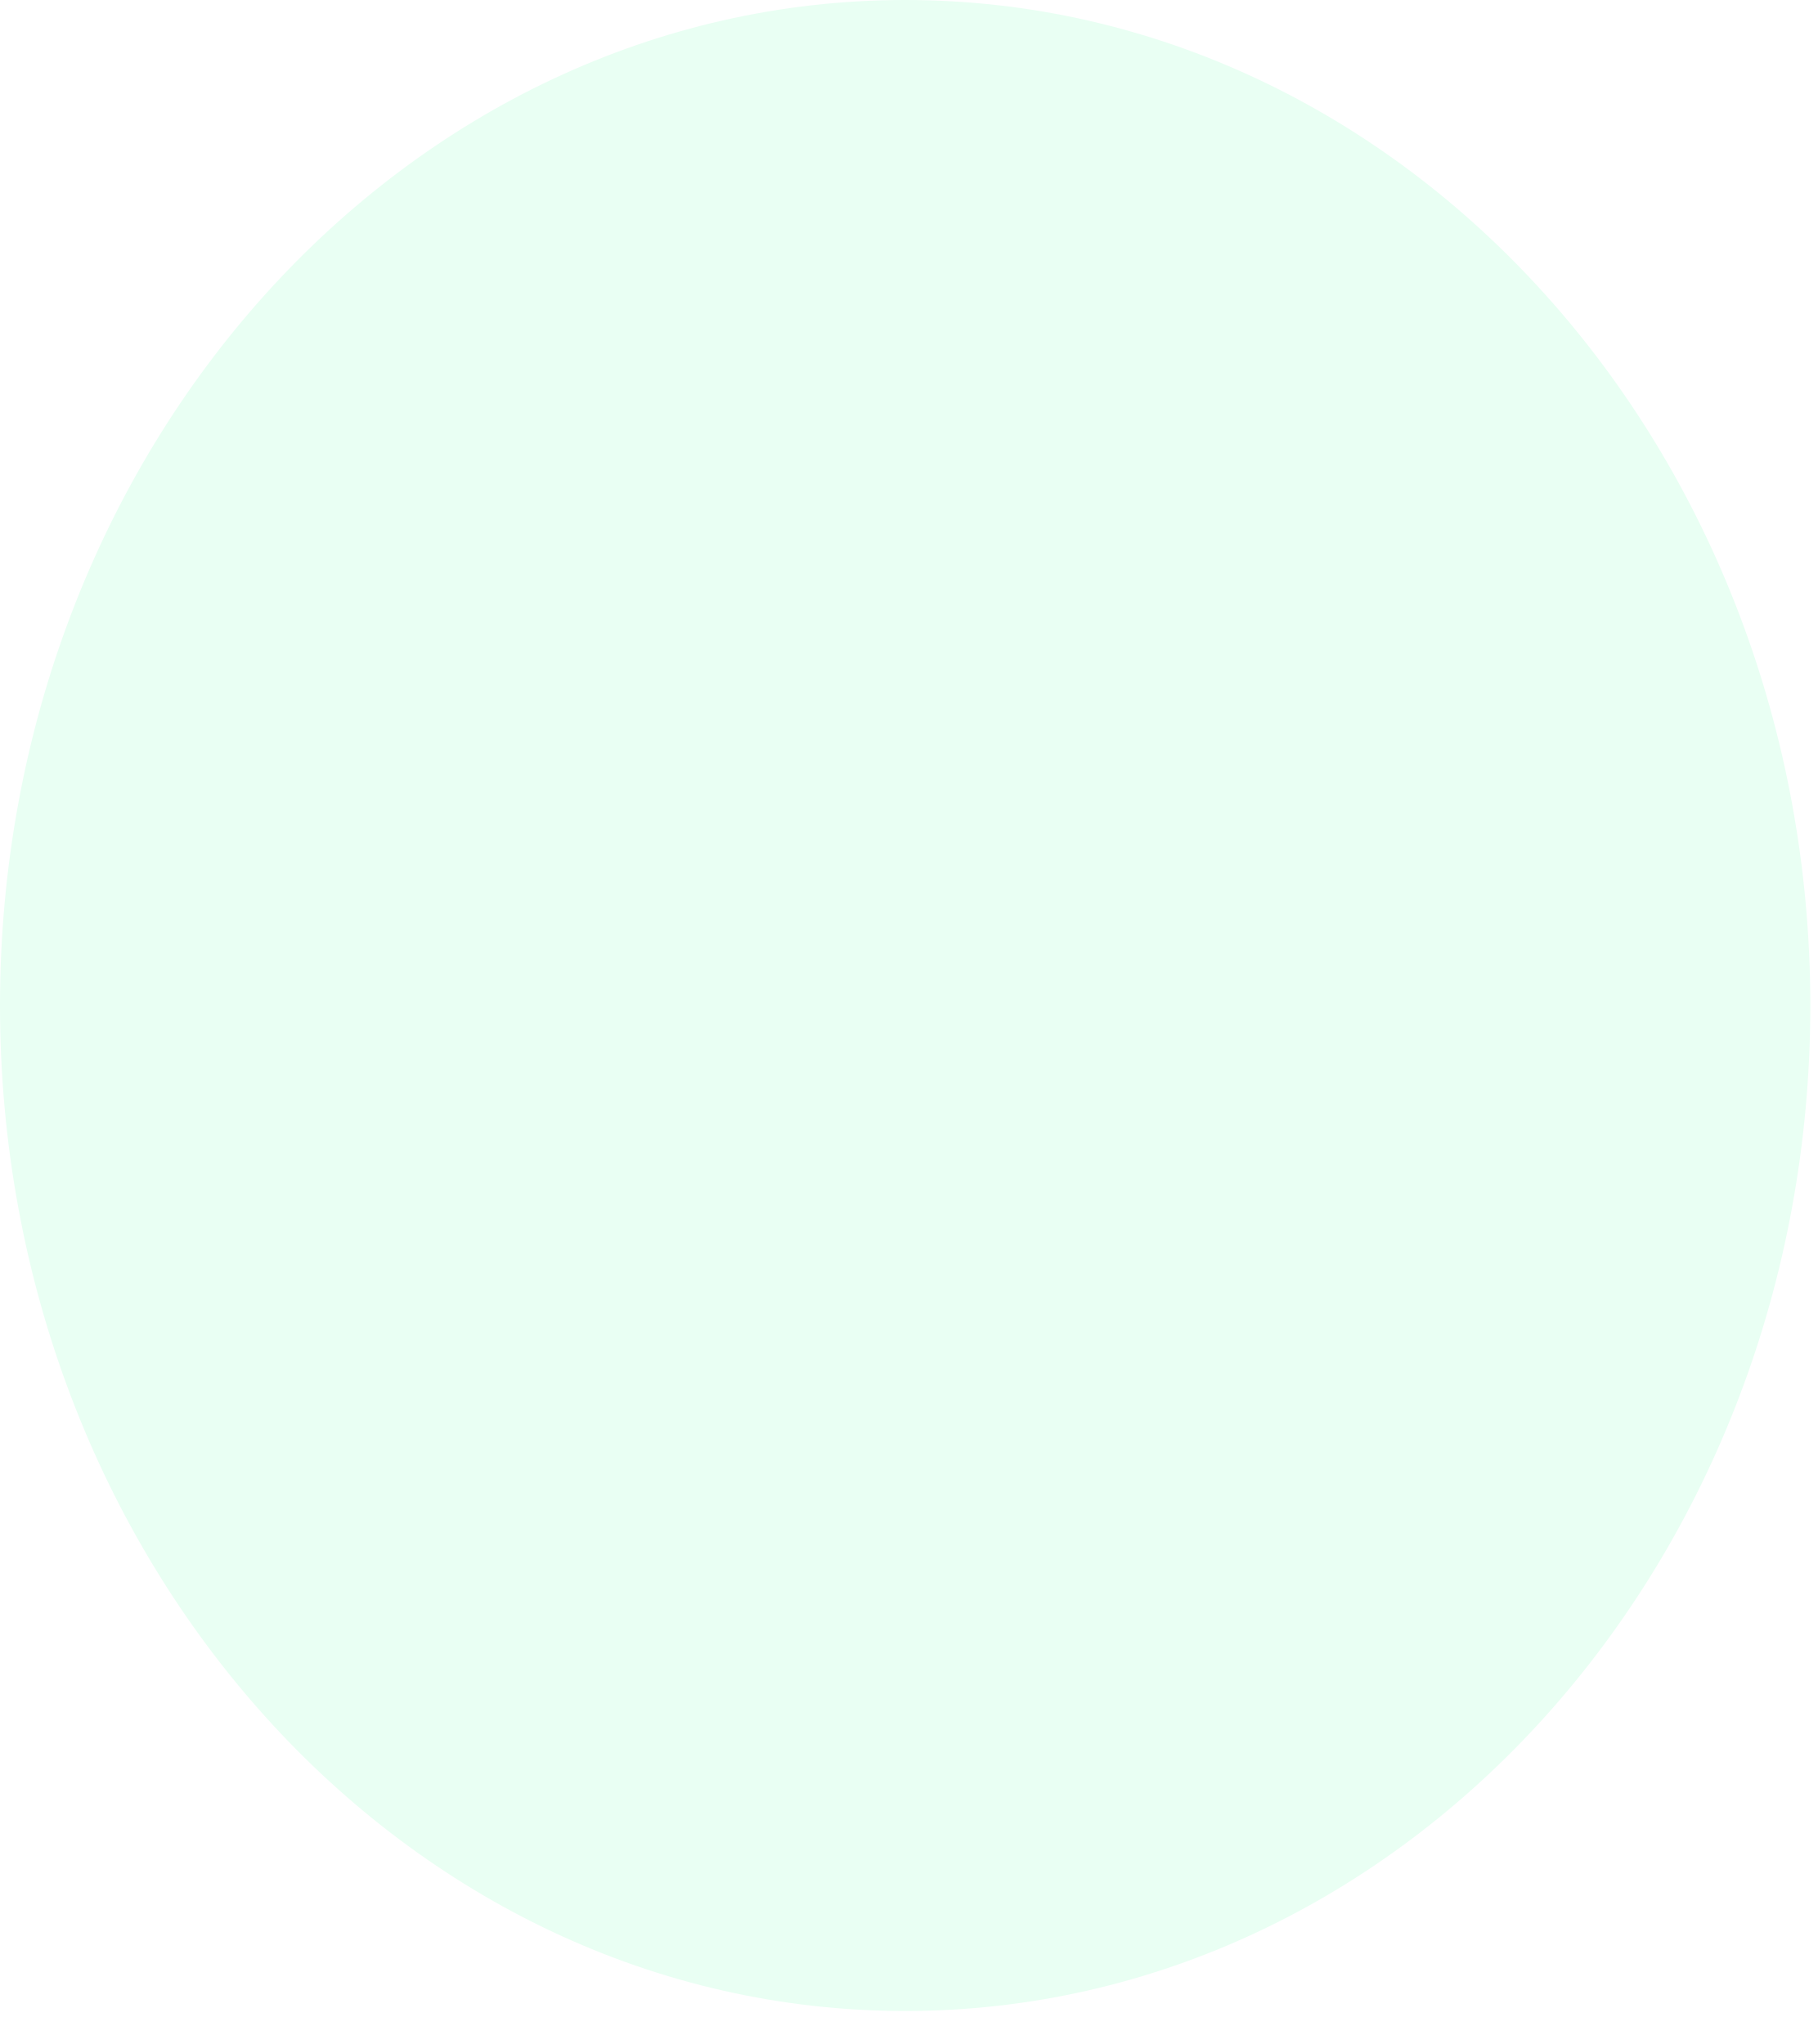
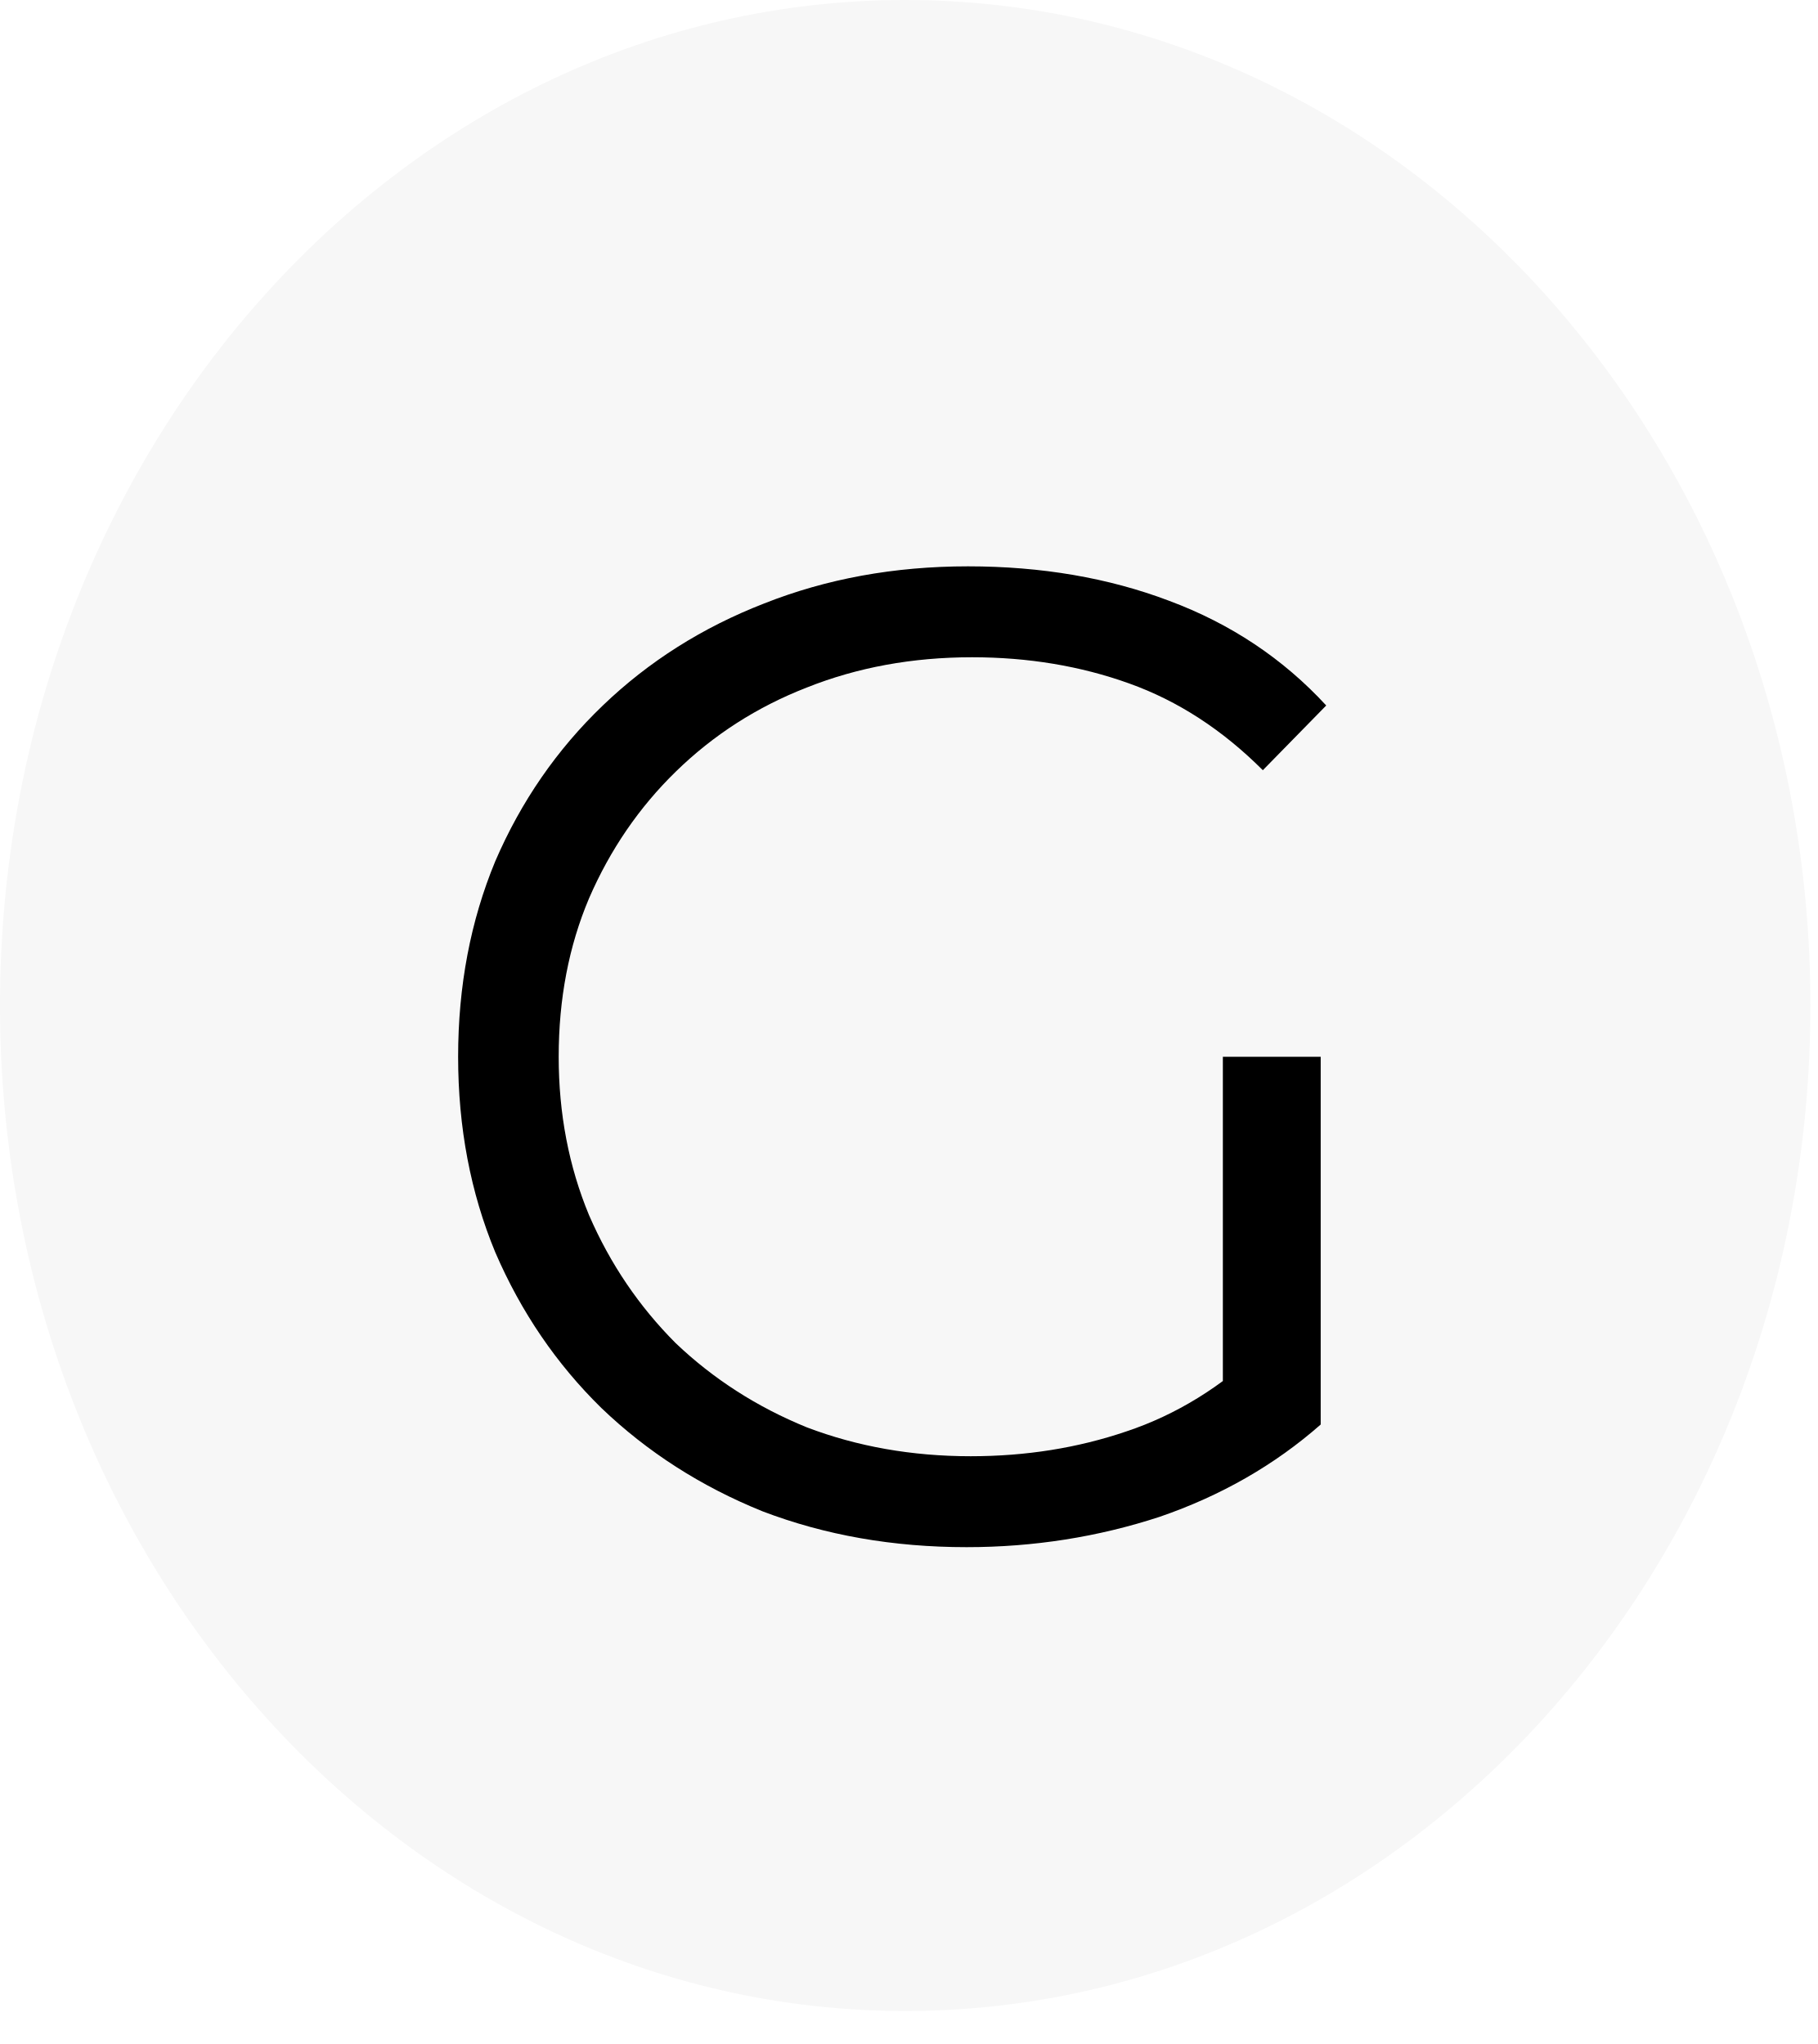
<svg xmlns="http://www.w3.org/2000/svg" width="24" height="27" viewBox="0 0 24 27" fill="none">
-   <path d="M11.954 26.564C18.555 26.564 23.907 20.617 23.907 13.282C23.907 5.947 18.555 0 11.954 0C5.352 0 0 5.947 0 13.282C0 20.617 5.352 26.564 11.954 26.564Z" fill="#E9FFF3" />
+   <ellipse cx="11.954" cy="13.282" rx="11.954" ry="13.282" fill="#F7F7F7" />
+   <path d="M12.764 20.437C11.794 20.437 10.896 20.279 10.071 19.964C9.259 19.636 8.549 19.181 7.942 18.599C7.348 18.017 6.881 17.331 6.541 16.543C6.214 15.754 6.05 14.893 6.05 13.959C6.05 13.025 6.214 12.164 6.541 11.375C6.881 10.587 7.354 9.901 7.961 9.319C8.567 8.737 9.277 8.288 10.09 7.972C10.915 7.645 11.812 7.481 12.783 7.481C13.753 7.481 14.639 7.633 15.439 7.936C16.252 8.239 16.944 8.7 17.514 9.319L16.677 10.174C16.143 9.64 15.555 9.258 14.912 9.028C14.269 8.797 13.577 8.682 12.837 8.682C12.049 8.682 11.321 8.816 10.654 9.082C9.999 9.337 9.422 9.707 8.925 10.192C8.44 10.665 8.058 11.223 7.779 11.866C7.512 12.497 7.378 13.195 7.378 13.959C7.378 14.711 7.512 15.409 7.779 16.052C8.058 16.695 8.44 17.259 8.925 17.744C9.422 18.217 9.999 18.587 10.654 18.854C11.321 19.108 12.043 19.236 12.819 19.236C13.547 19.236 14.232 19.127 14.875 18.908C15.53 18.69 16.131 18.32 16.677 17.798L17.441 18.817C16.834 19.351 16.125 19.758 15.312 20.037C14.499 20.303 13.65 20.437 12.764 20.437ZM16.149 18.654V13.959H17.441V18.817L16.149 18.654Z" fill="black" />
</svg>
